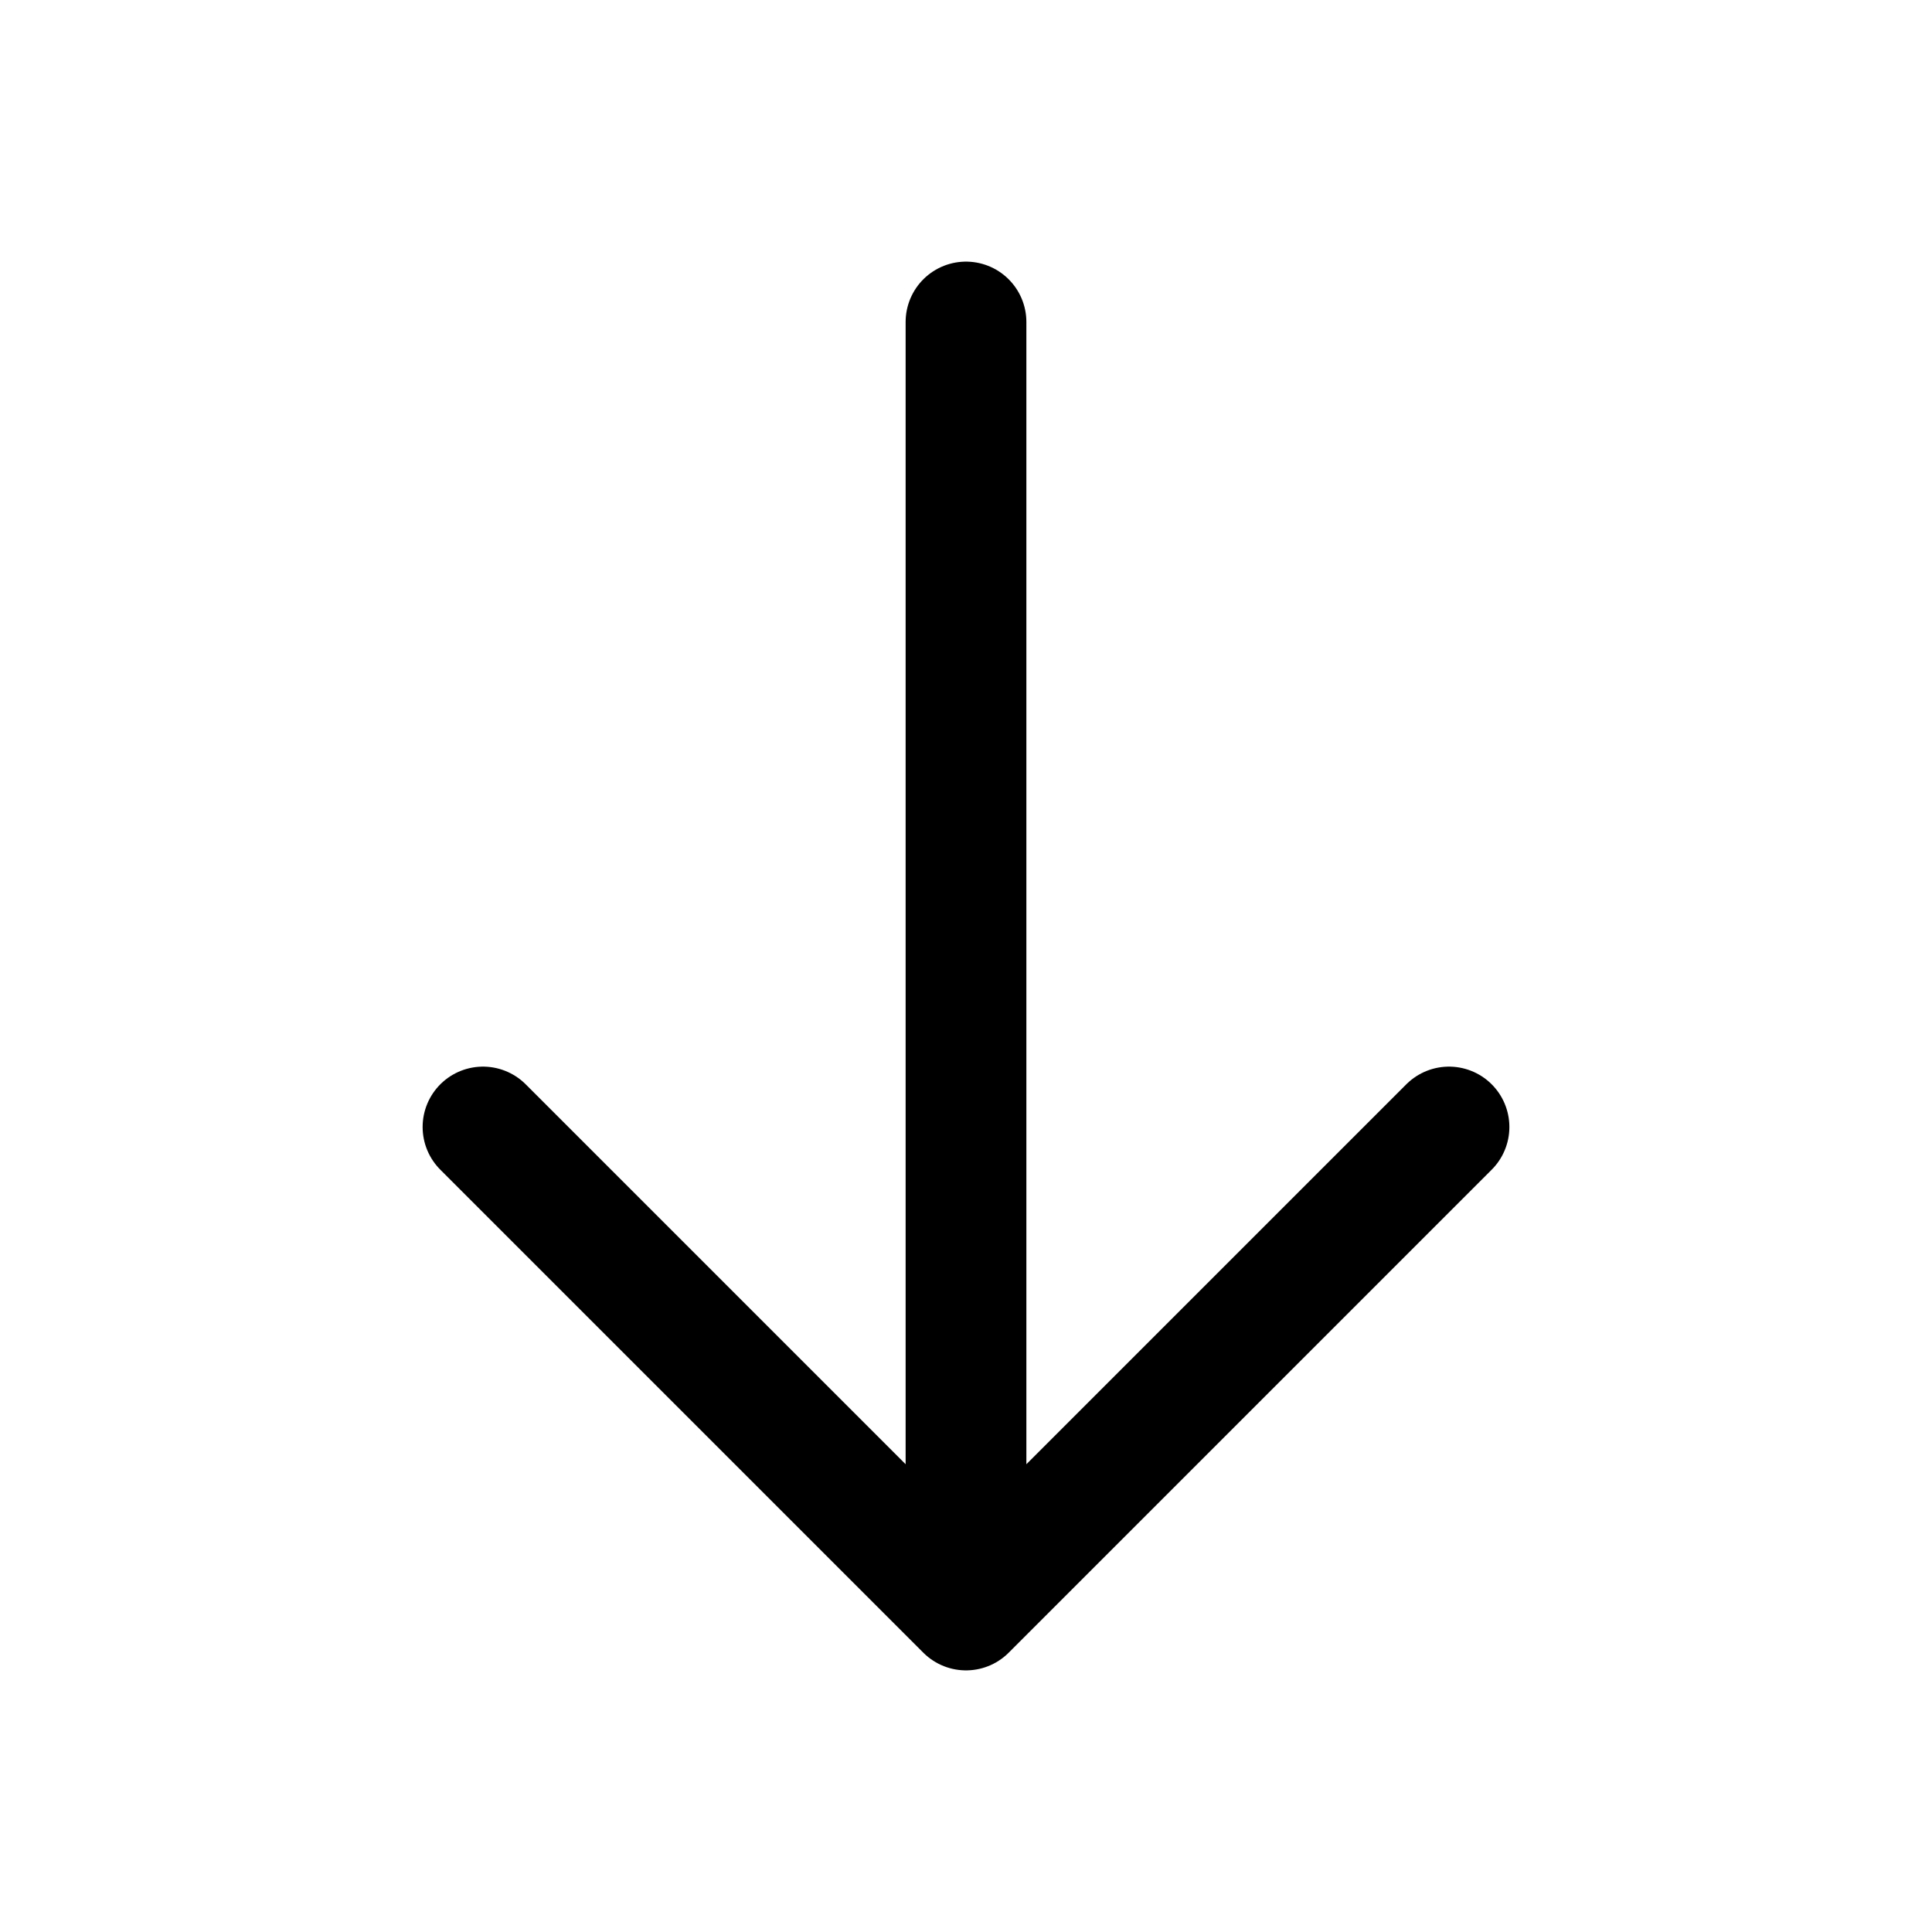
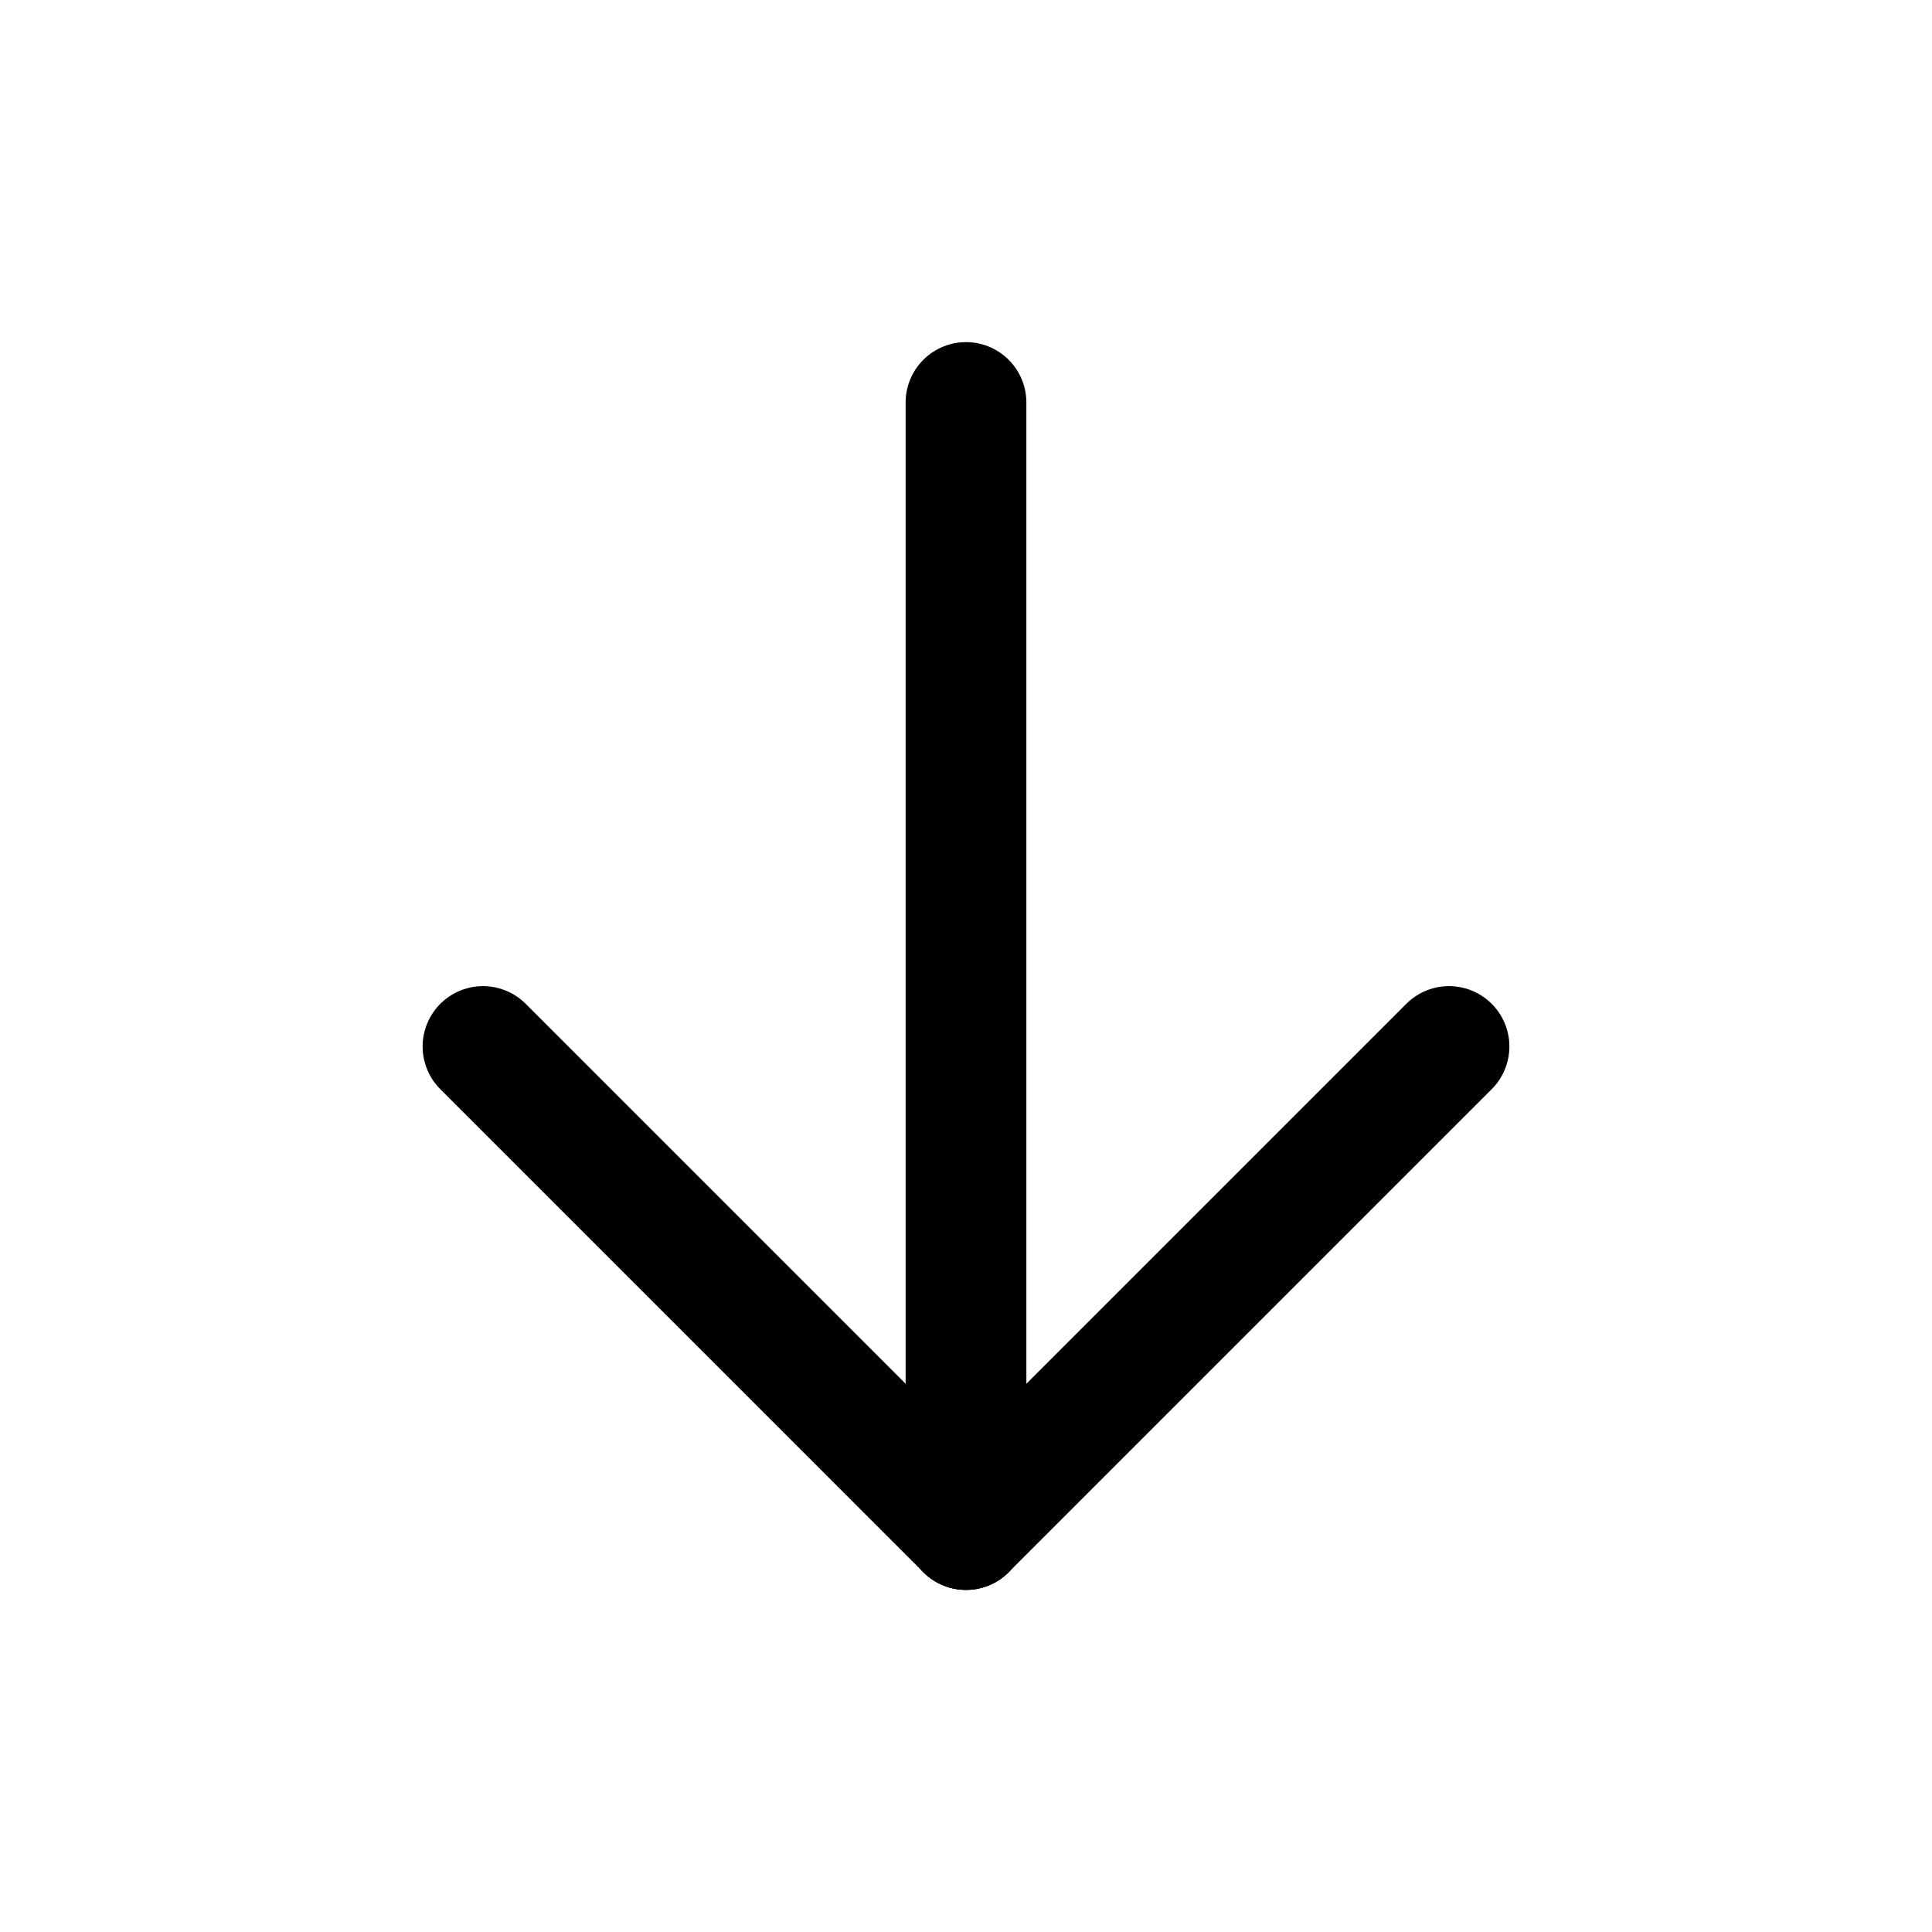
- <svg xmlns="http://www.w3.org/2000/svg" width="1em" height="1em" viewBox="0 0 24 24">
-   <path fill="none" stroke="currentColor" stroke-linecap="round" stroke-linejoin="round" stroke-width="1.5" d="M12 4v16m0 0l6-6m-6 6l-6-6" />
+ <svg xmlns="http://www.w3.org/2000/svg" width="24" height="24" viewBox="0 0 24 24" fill="none" stroke="currentColor" stroke-width="1.5" stroke-linecap="round" stroke-linejoin="round">
+   <path d="M12 5l0 14" />
+   <path d="M18 13l-6 6" />
+   <path d="M6 13l6 6" />
</svg>
